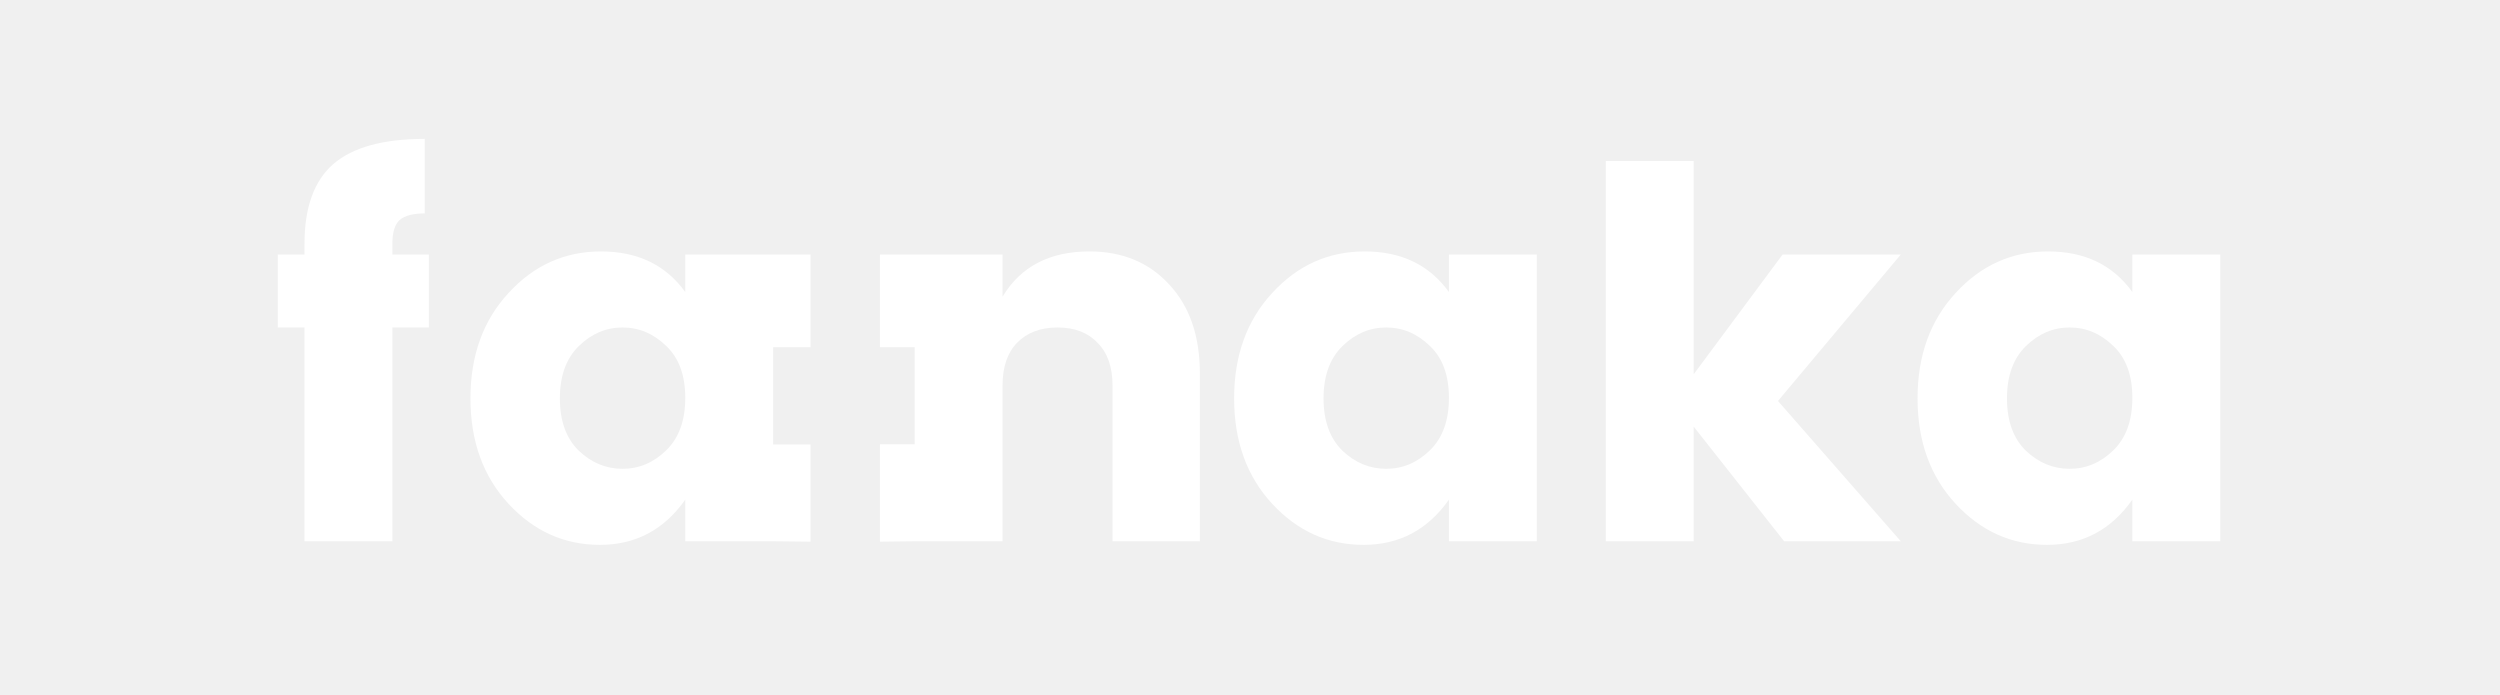
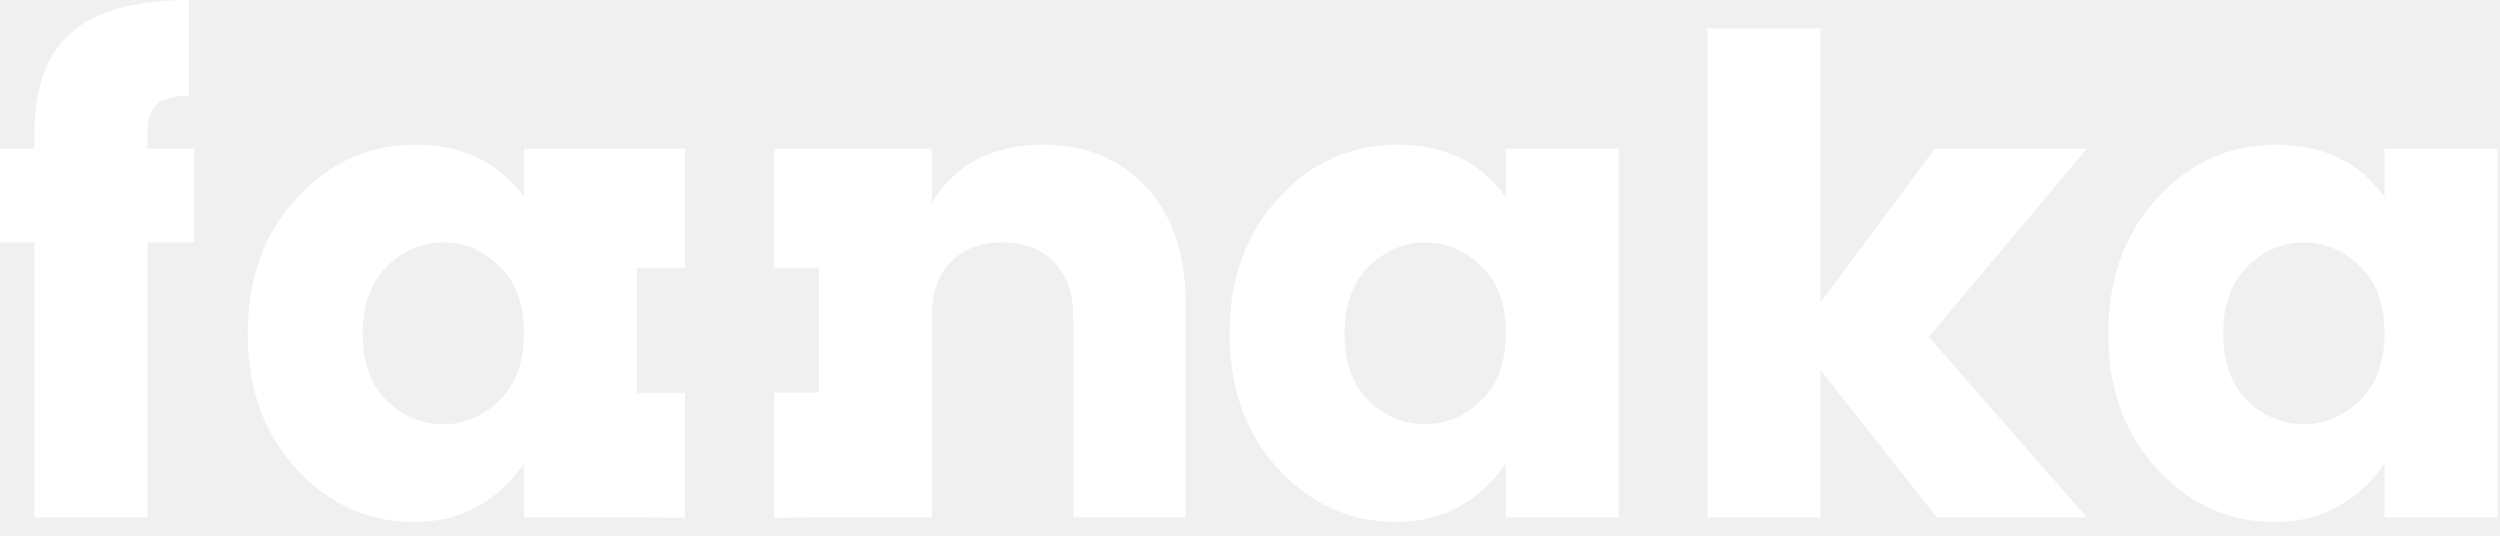
- <svg xmlns="http://www.w3.org/2000/svg" width="180" height="50" viewBox="0 0 180 50" fill="none">
-   <path d="M30.878 18.325V23.579H28.251V38.971H21.924V23.579H20V18.325H21.924V17.548C21.924 14.933 22.615 13.022 23.996 11.813C25.402 10.604 27.597 10 30.582 10V15.365C29.743 15.365 29.139 15.525 28.769 15.846C28.424 16.167 28.251 16.734 28.251 17.548V18.325H30.878Z" fill="white" />
-   <path d="M47.97 32.422C48.882 31.534 49.339 30.276 49.339 28.648C49.339 27.02 48.882 25.774 47.97 24.911C47.057 24.023 46.009 23.579 44.825 23.579C43.641 23.579 42.592 24.023 41.68 24.911C40.767 25.799 40.311 27.057 40.311 28.685C40.311 30.313 40.767 31.571 41.68 32.459C42.592 33.322 43.641 33.754 44.825 33.754C46.009 33.754 47.057 33.31 47.97 32.422ZM36.611 36.27C34.785 34.297 33.873 31.768 33.873 28.685C33.873 25.602 34.785 23.073 36.611 21.1C38.436 19.102 40.656 18.103 43.271 18.103C45.91 18.103 47.933 19.077 49.339 21.026V18.325H55.666H58.357V25H55.666V32H58.357V39L55.666 38.971H49.339V35.974C47.809 38.145 45.762 39.23 43.197 39.23C40.631 39.23 38.436 38.243 36.611 36.27Z" fill="white" />
-   <path d="M72.184 18.325V21.359C73.492 19.188 75.576 18.103 78.437 18.103C80.805 18.103 82.717 18.892 84.172 20.471C85.652 22.05 86.392 24.196 86.392 26.909V38.971H80.102V27.76C80.102 26.428 79.745 25.404 79.029 24.689C78.339 23.949 77.377 23.579 76.143 23.579C74.91 23.579 73.936 23.949 73.22 24.689C72.53 25.404 72.184 26.428 72.184 27.76V38.971H65.857L63.357 39V31.985H65.857V25H63.357V18.325H65.857H72.184Z" fill="white" />
-   <path d="M102.954 32.422C103.867 31.534 104.323 30.276 104.323 28.648C104.323 27.02 103.867 25.774 102.954 24.911C102.042 24.023 100.993 23.579 99.809 23.579C98.625 23.579 97.577 24.023 96.664 24.911C95.752 25.799 95.295 27.057 95.295 28.685C95.295 30.313 95.752 31.571 96.664 32.459C97.577 33.322 98.625 33.754 99.809 33.754C100.993 33.754 102.042 33.31 102.954 32.422ZM91.595 36.27C89.77 34.297 88.857 31.768 88.857 28.685C88.857 25.602 89.77 23.073 91.595 21.1C93.421 19.102 95.641 18.103 98.255 18.103C100.895 18.103 102.917 19.077 104.323 21.026V18.325H110.65V38.971H104.323V35.974C102.794 38.145 100.747 39.23 98.181 39.23C95.616 39.23 93.421 38.243 91.595 36.27Z" fill="white" />
-   <path d="M121.946 38.971H115.619V11.591H121.946V26.946L128.347 18.325H136.857L128.014 28.87L136.857 38.971H128.458L121.946 30.72V38.971Z" fill="white" />
-   <path d="M152.161 32.422C153.074 31.534 153.53 30.276 153.53 28.648C153.53 27.02 153.074 25.774 152.161 24.911C151.249 24.023 150.2 23.579 149.016 23.579C147.832 23.579 146.784 24.023 145.871 24.911C144.959 25.799 144.502 27.057 144.502 28.685C144.502 30.313 144.959 31.571 145.871 32.459C146.784 33.322 147.832 33.754 149.016 33.754C150.2 33.754 151.249 33.31 152.161 32.422ZM140.802 36.27C138.977 34.297 138.064 31.768 138.064 28.685C138.064 25.602 138.977 23.073 140.802 21.1C142.628 19.102 144.848 18.103 147.462 18.103C150.102 18.103 152.124 19.077 153.53 21.026V18.325H159.857V38.971H153.53V35.974C152.001 38.145 149.954 39.23 147.388 39.23C144.823 39.23 142.628 38.243 140.802 36.27Z" fill="white" />
+ <svg xmlns="http://www.w3.org/2000/svg" width="140" height="30" viewBox="0 0 140 30" fill="none">
+   <path d="M10.878 8.325V13.579H8.251V28.971H1.924V13.579H0V8.325H1.924V7.548C1.924 4.933 2.615 3.022 3.996 1.813C5.402 0.604 7.597 0 10.582 0V5.365C9.743 5.365 9.139 5.525 8.769 5.846C8.424 6.167 8.251 6.734 8.251 7.548V8.325H10.878Z" fill="white" />
+   <path d="M27.97 22.422C28.882 21.534 29.339 20.276 29.339 18.648C29.339 17.02 28.882 15.774 27.97 14.911C27.057 14.023 26.009 13.579 24.825 13.579C23.641 13.579 22.592 14.023 21.68 14.911C20.767 15.799 20.311 17.057 20.311 18.685C20.311 20.313 20.767 21.571 21.68 22.459C22.592 23.322 23.641 23.754 24.825 23.754C26.009 23.754 27.057 23.31 27.97 22.422ZM16.611 26.27C14.785 24.297 13.873 21.768 13.873 18.685C13.873 15.602 14.785 13.073 16.611 11.1C18.436 9.102 20.656 8.103 23.271 8.103C25.91 8.103 27.933 9.077 29.339 11.026V8.325H35.666H38.357V15H35.666V22H38.357V29L35.666 28.971H29.339V25.974C27.809 28.145 25.762 29.23 23.197 29.23C20.631 29.23 18.436 28.243 16.611 26.27Z" fill="white" />
+   <path d="M52.184 8.325V11.359C53.492 9.188 55.576 8.103 58.437 8.103C60.805 8.103 62.717 8.892 64.172 10.471C65.652 12.05 66.392 14.196 66.392 16.909V28.971H60.102V17.76C60.102 16.428 59.745 15.404 59.029 14.689C58.339 13.949 57.377 13.579 56.143 13.579C54.91 13.579 53.936 13.949 53.22 14.689C52.53 15.404 52.184 16.428 52.184 17.76V28.971H45.857L43.357 29V21.985H45.857V15H43.357V8.325H45.857H52.184Z" fill="white" />
+   <path d="M82.954 22.422C83.867 21.534 84.323 20.276 84.323 18.648C84.323 17.02 83.867 15.774 82.954 14.911C82.042 14.023 80.993 13.579 79.809 13.579C78.625 13.579 77.577 14.023 76.664 14.911C75.752 15.799 75.295 17.057 75.295 18.685C75.295 20.313 75.752 21.571 76.664 22.459C77.577 23.322 78.625 23.754 79.809 23.754C80.993 23.754 82.042 23.31 82.954 22.422ZM71.595 26.27C69.77 24.297 68.857 21.768 68.857 18.685C68.857 15.602 69.77 13.073 71.595 11.1C73.421 9.102 75.641 8.103 78.255 8.103C80.895 8.103 82.917 9.077 84.323 11.026V8.325H90.65V28.971H84.323V25.974C82.794 28.145 80.747 29.23 78.181 29.23C75.616 29.23 73.421 28.243 71.595 26.27Z" fill="white" />
+   <path d="M101.946 28.971H95.619V1.591H101.946V16.946L108.347 8.325H116.857L108.014 18.87L116.857 28.971H108.458L101.946 20.72V28.971Z" fill="white" />
+   <path d="M132.161 22.422C133.074 21.534 133.53 20.276 133.53 18.648C133.53 17.02 133.074 15.774 132.161 14.911C131.249 14.023 130.2 13.579 129.016 13.579C127.832 13.579 126.784 14.023 125.871 14.911C124.959 15.799 124.502 17.057 124.502 18.685C124.502 20.313 124.959 21.571 125.871 22.459C126.784 23.322 127.832 23.754 129.016 23.754C130.2 23.754 131.249 23.31 132.161 22.422ZM120.802 26.27C118.977 24.297 118.064 21.768 118.064 18.685C118.064 15.602 118.977 13.073 120.802 11.1C122.628 9.102 124.848 8.103 127.462 8.103C130.102 8.103 132.124 9.077 133.53 11.026V8.325H139.857V28.971H133.53V25.974C132.001 28.145 129.954 29.23 127.388 29.23C124.823 29.23 122.628 28.243 120.802 26.27Z" fill="white" />
</svg>
